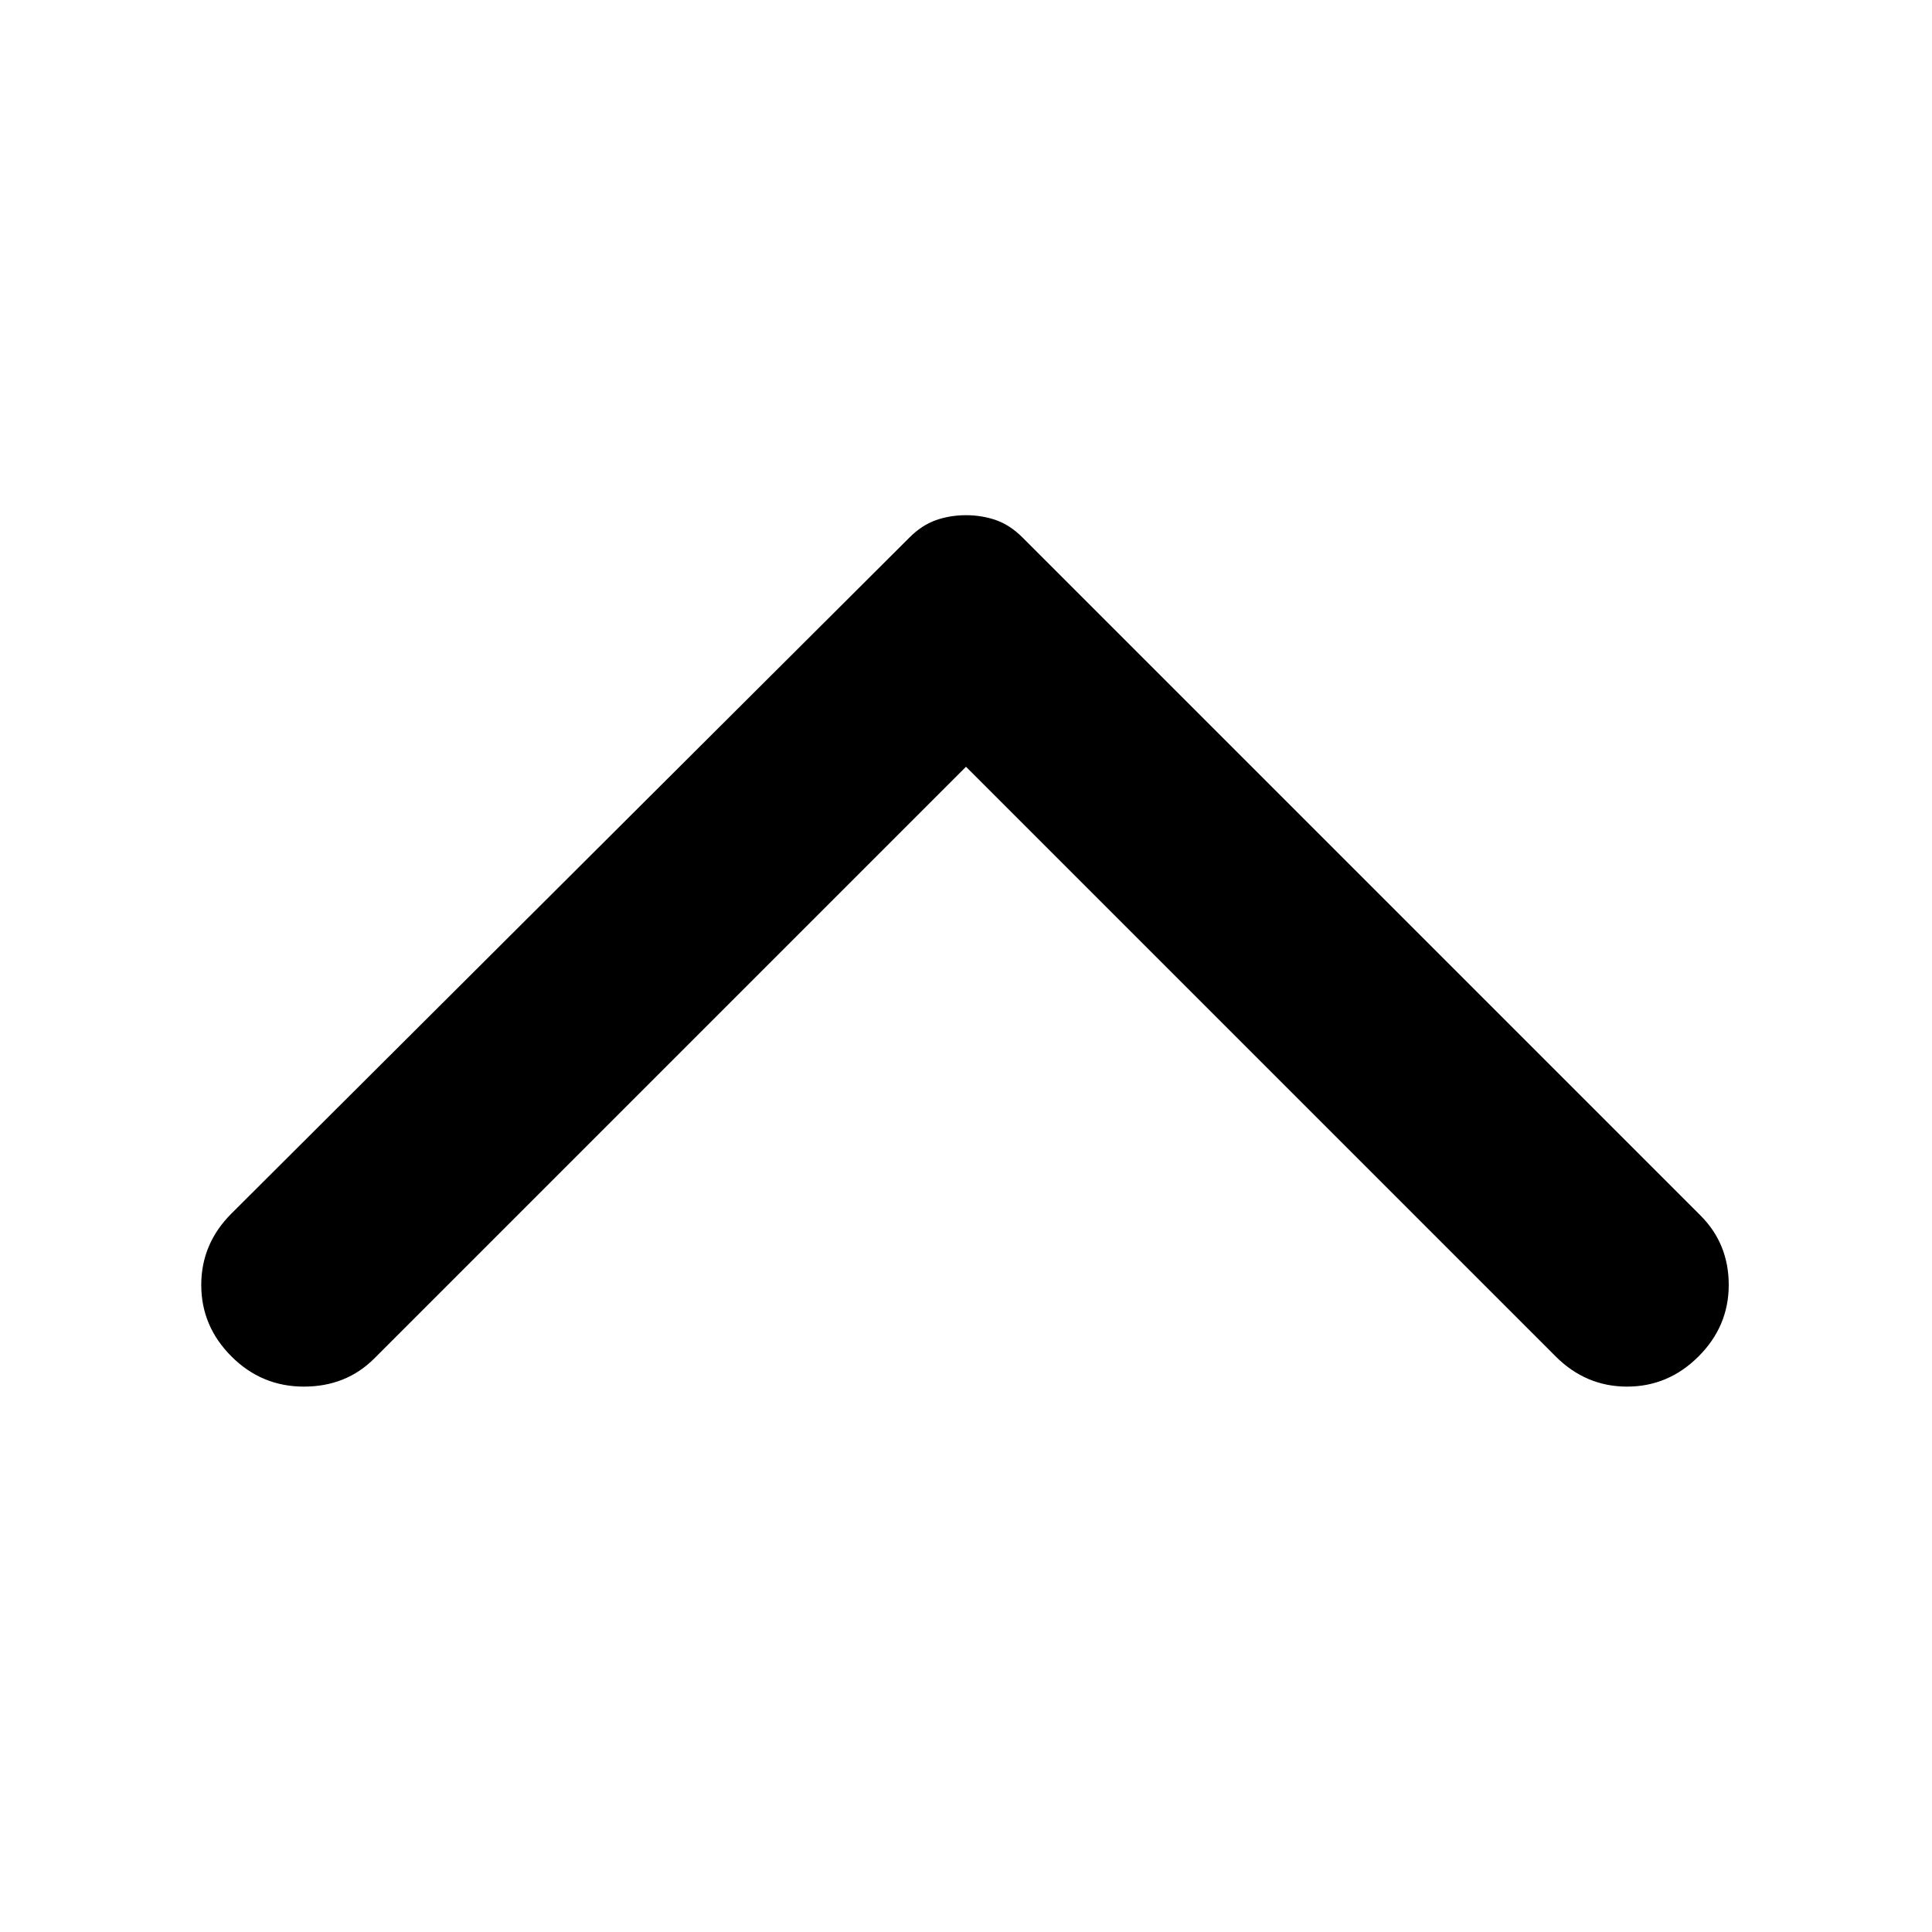
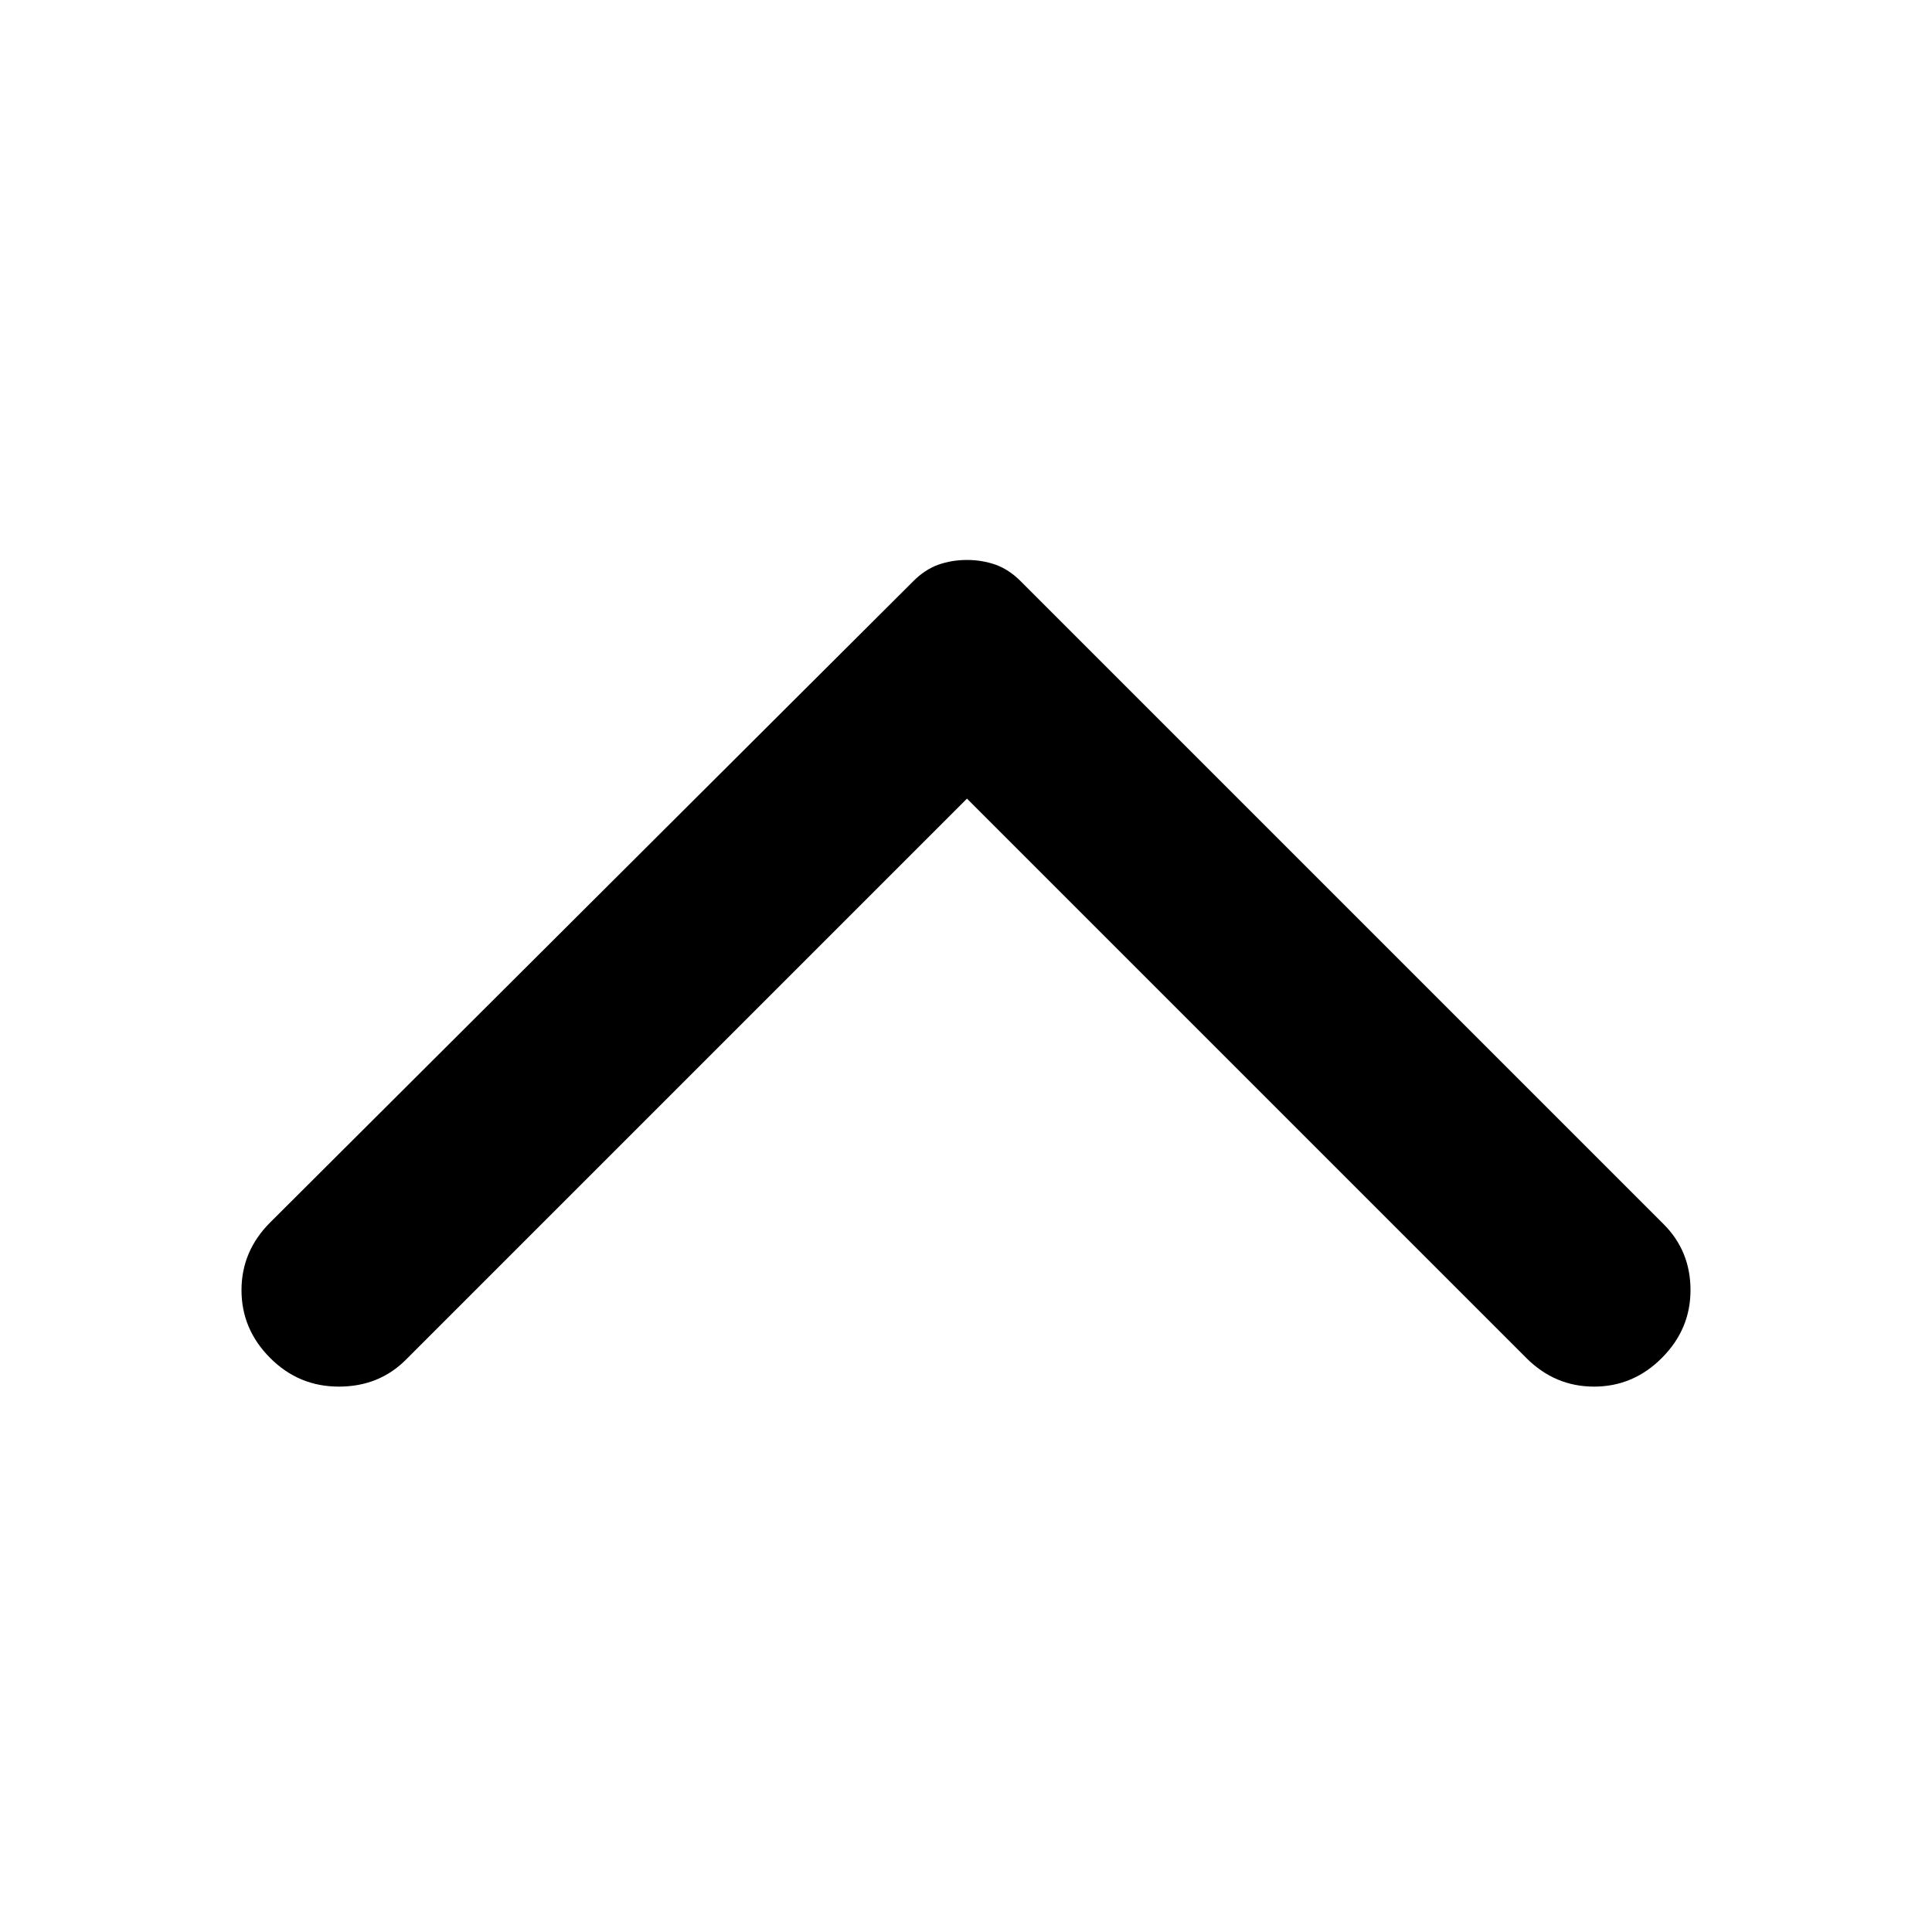
<svg xmlns="http://www.w3.org/2000/svg" width="24" height="24" viewBox="0 0 24 24">
-   <path d="M21.1 16.85C20.85 17.1 20.554 17.225 20.212 17.225C19.871 17.225 19.575 17.1 19.325 16.85L12 9.525L4.65 16.875C4.417 17.108 4.125 17.225 3.775 17.225C3.425 17.225 3.125 17.1 2.875 16.85C2.625 16.6 2.5 16.304 2.5 15.962C2.5 15.621 2.625 15.325 2.875 15.075L11.3 6.675C11.4 6.575 11.508 6.504 11.625 6.462C11.742 6.421 11.867 6.4 12 6.4C12.133 6.4 12.258 6.421 12.375 6.462C12.492 6.504 12.6 6.575 12.7 6.675L21.125 15.1C21.358 15.333 21.475 15.621 21.475 15.962C21.475 16.304 21.35 16.6 21.1 16.85Z" fill="black" />
+   <path d="M20.644 16.869C20.407 17.107 20.126 17.225 19.802 17.225C19.478 17.225 19.198 17.107 18.96 16.869L12.012 9.921L5.04 16.893C4.818 17.114 4.542 17.225 4.209 17.225C3.877 17.225 3.593 17.107 3.356 16.869C3.119 16.632 3 16.351 3 16.027C3 15.703 3.119 15.423 3.356 15.186L11.348 7.217C11.443 7.122 11.546 7.055 11.656 7.015C11.767 6.976 11.885 6.956 12.012 6.956C12.138 6.956 12.257 6.976 12.368 7.015C12.478 7.055 12.581 7.122 12.676 7.217L20.668 15.209C20.889 15.431 21 15.703 21 16.027C21 16.351 20.881 16.632 20.644 16.869Z" fill="black" />
</svg>
